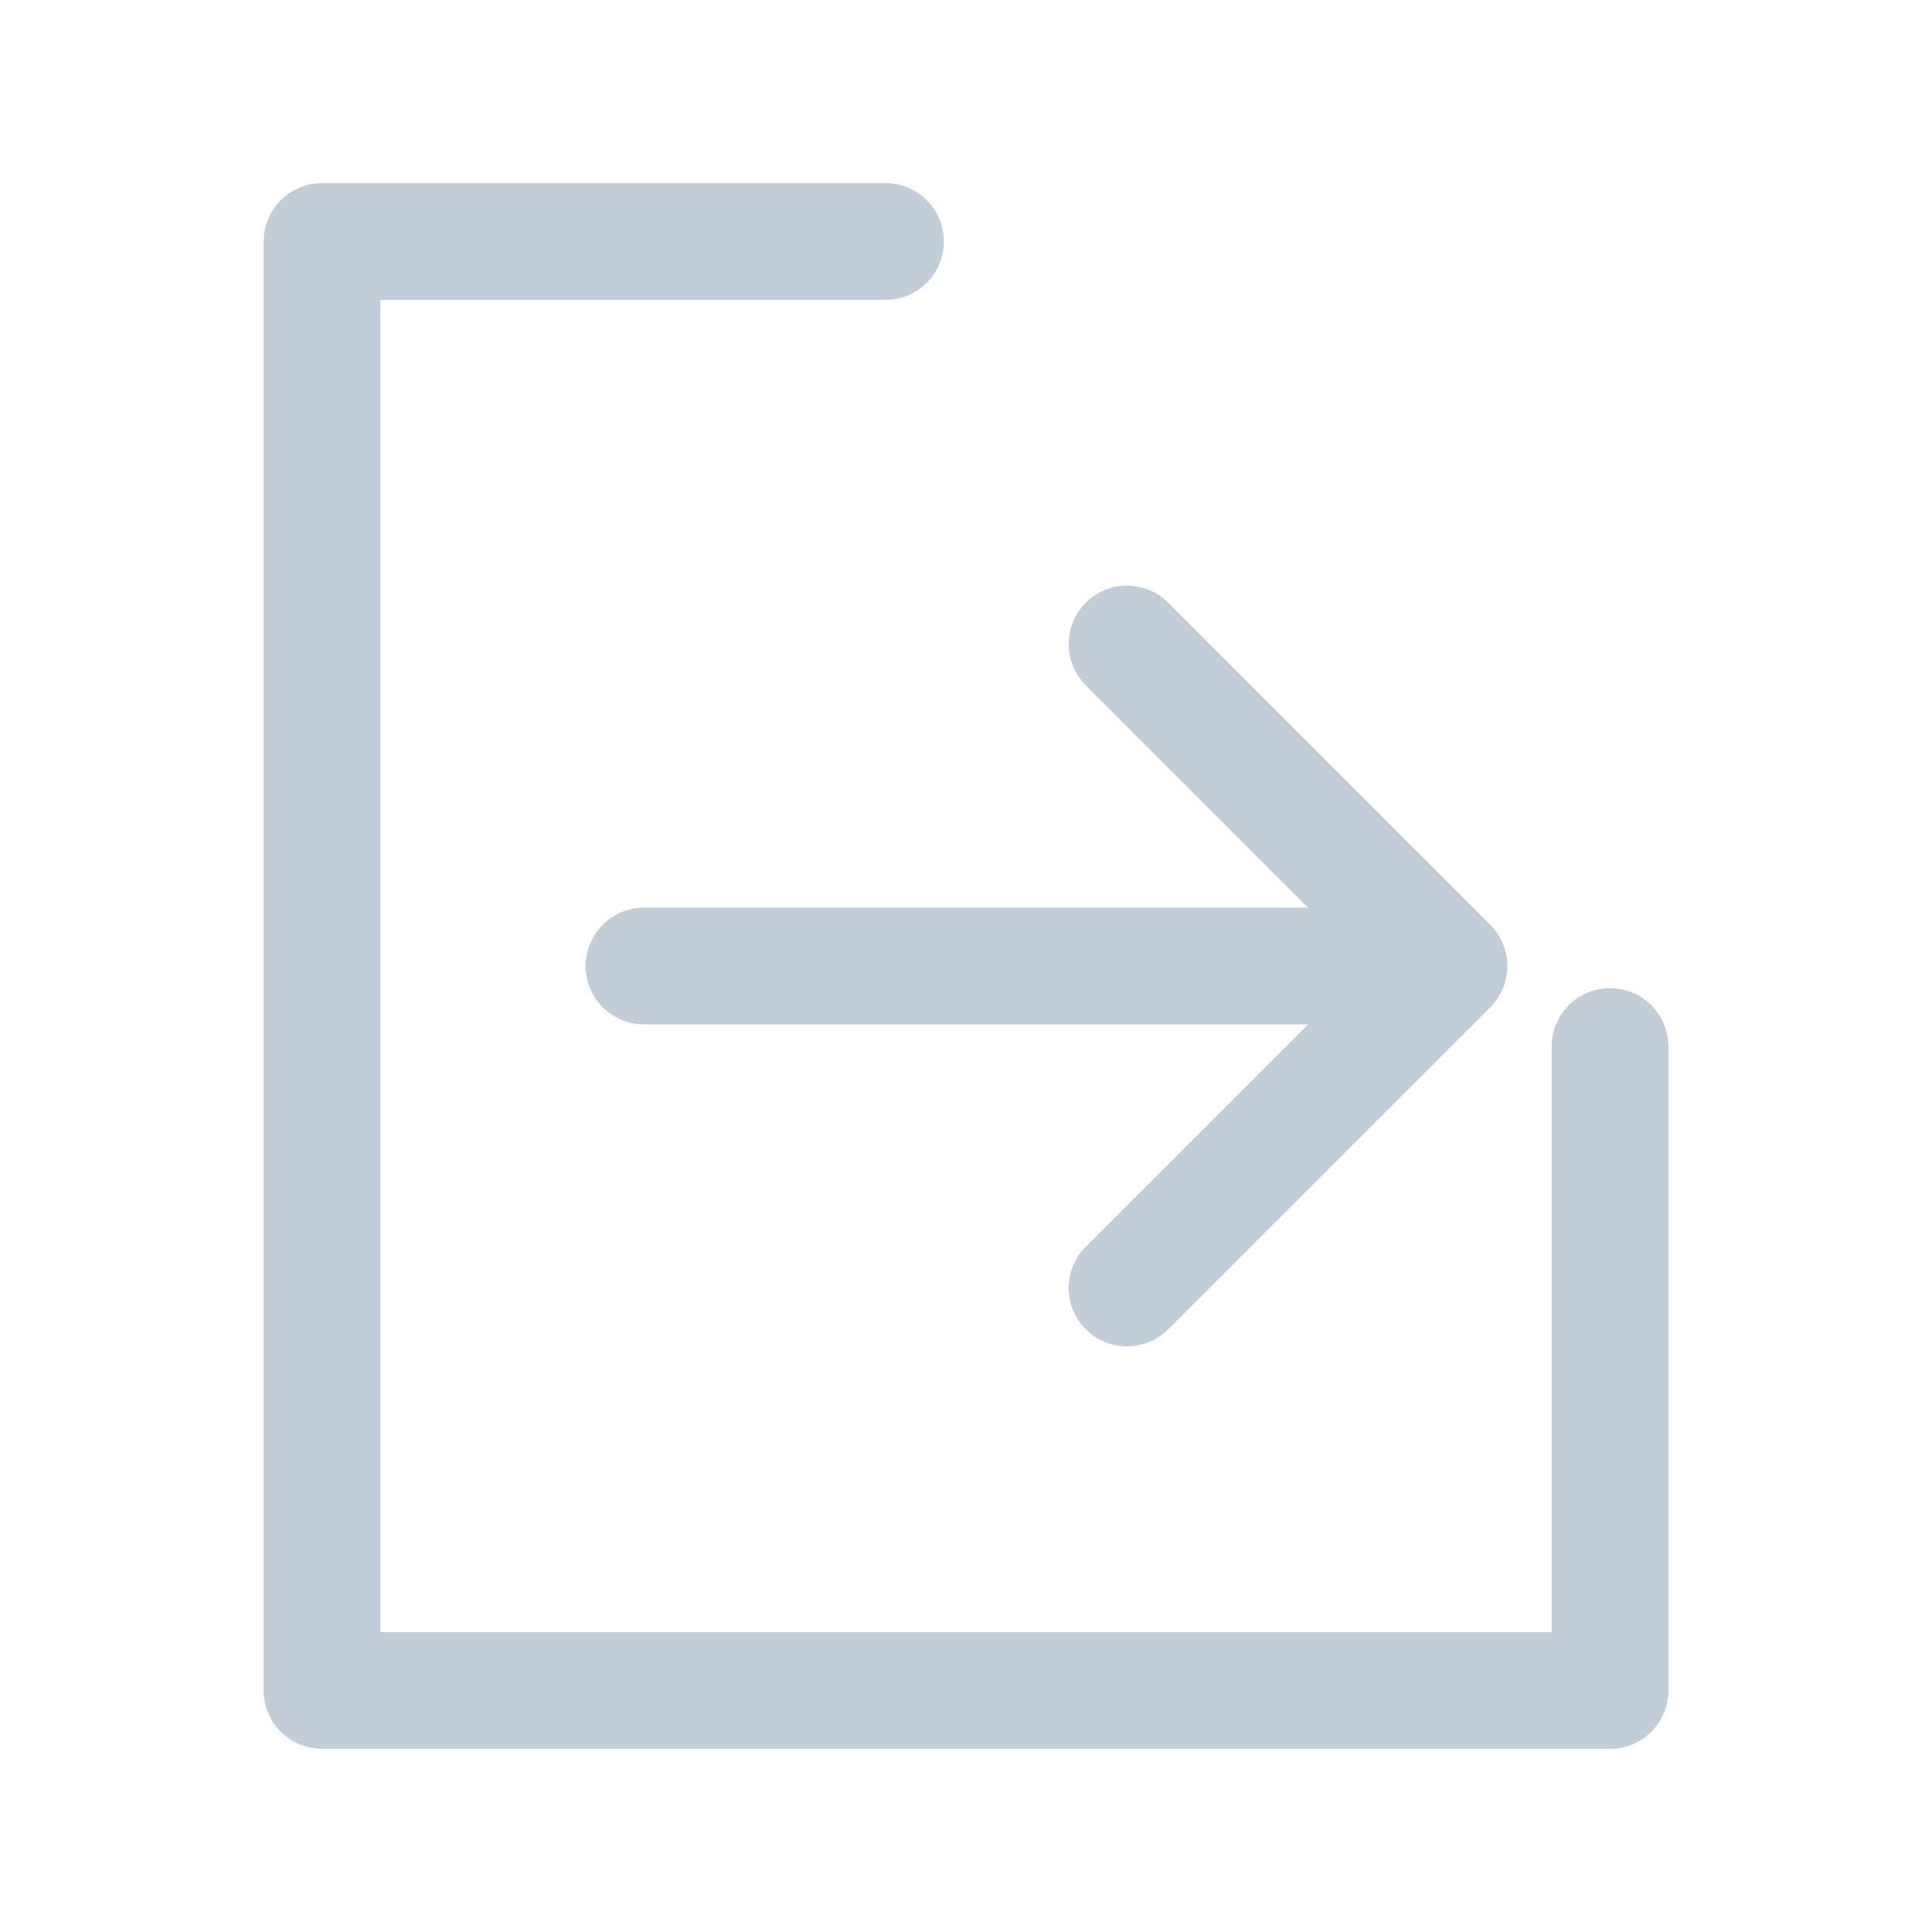
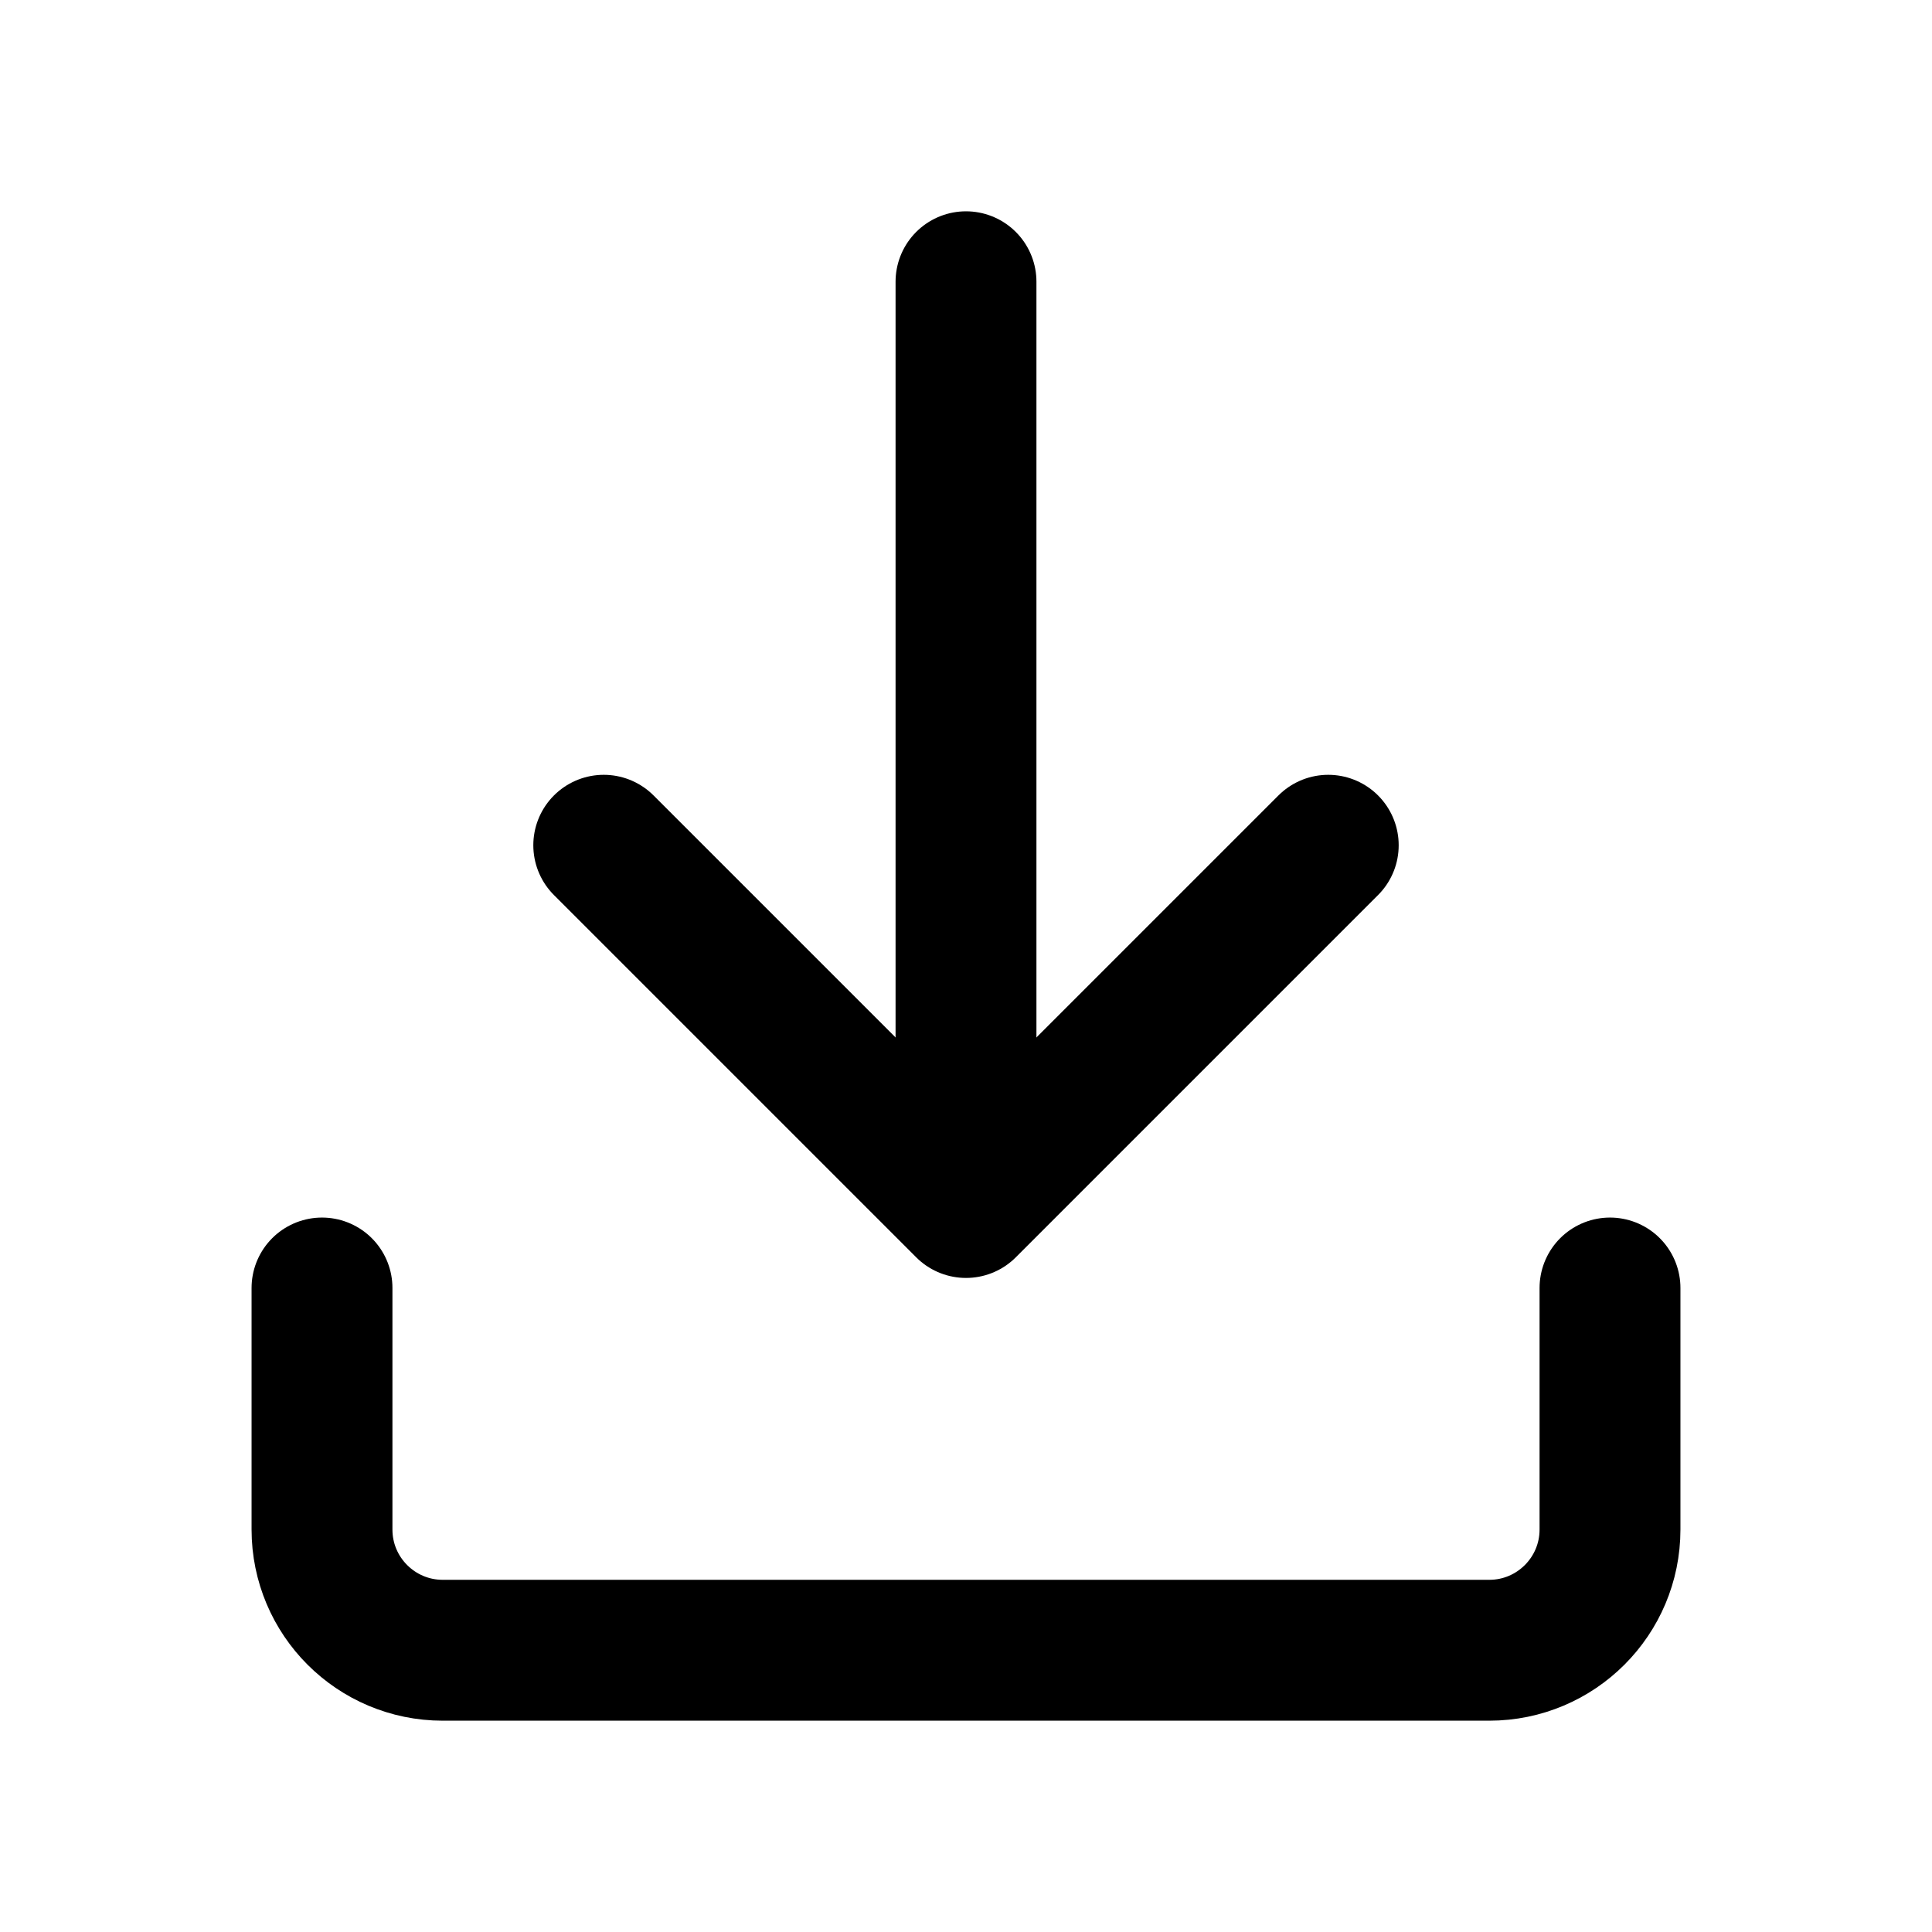
- <svg xmlns="http://www.w3.org/2000/svg" width="24" height="24" viewBox="0 0 24 24" fill="none" stroke="#c3cdd8" stroke-width="1.45" stroke-linecap="round" stroke-linejoin="round">
-   <path d="M11 3H4v18h16v-8M8 12h10m-4-4 4 4-4 4" />
+ <svg xmlns="http://www.w3.org/2000/svg" width="24" height="24" viewBox="0 0 24 24" fill="none" stroke="#000" stroke-width="1.75" stroke-linecap="round" stroke-linejoin="round">
+   <path d="M12 3.5v11" />
+   <path d="M7.5 10.5 12 15l4.5-4.5" />
+   <path d="M4 16v3a1.5 1.5 0 0 0 1.5 1.5h13A1.5 1.5 0 0 0 20 19v-3" />
</svg>
